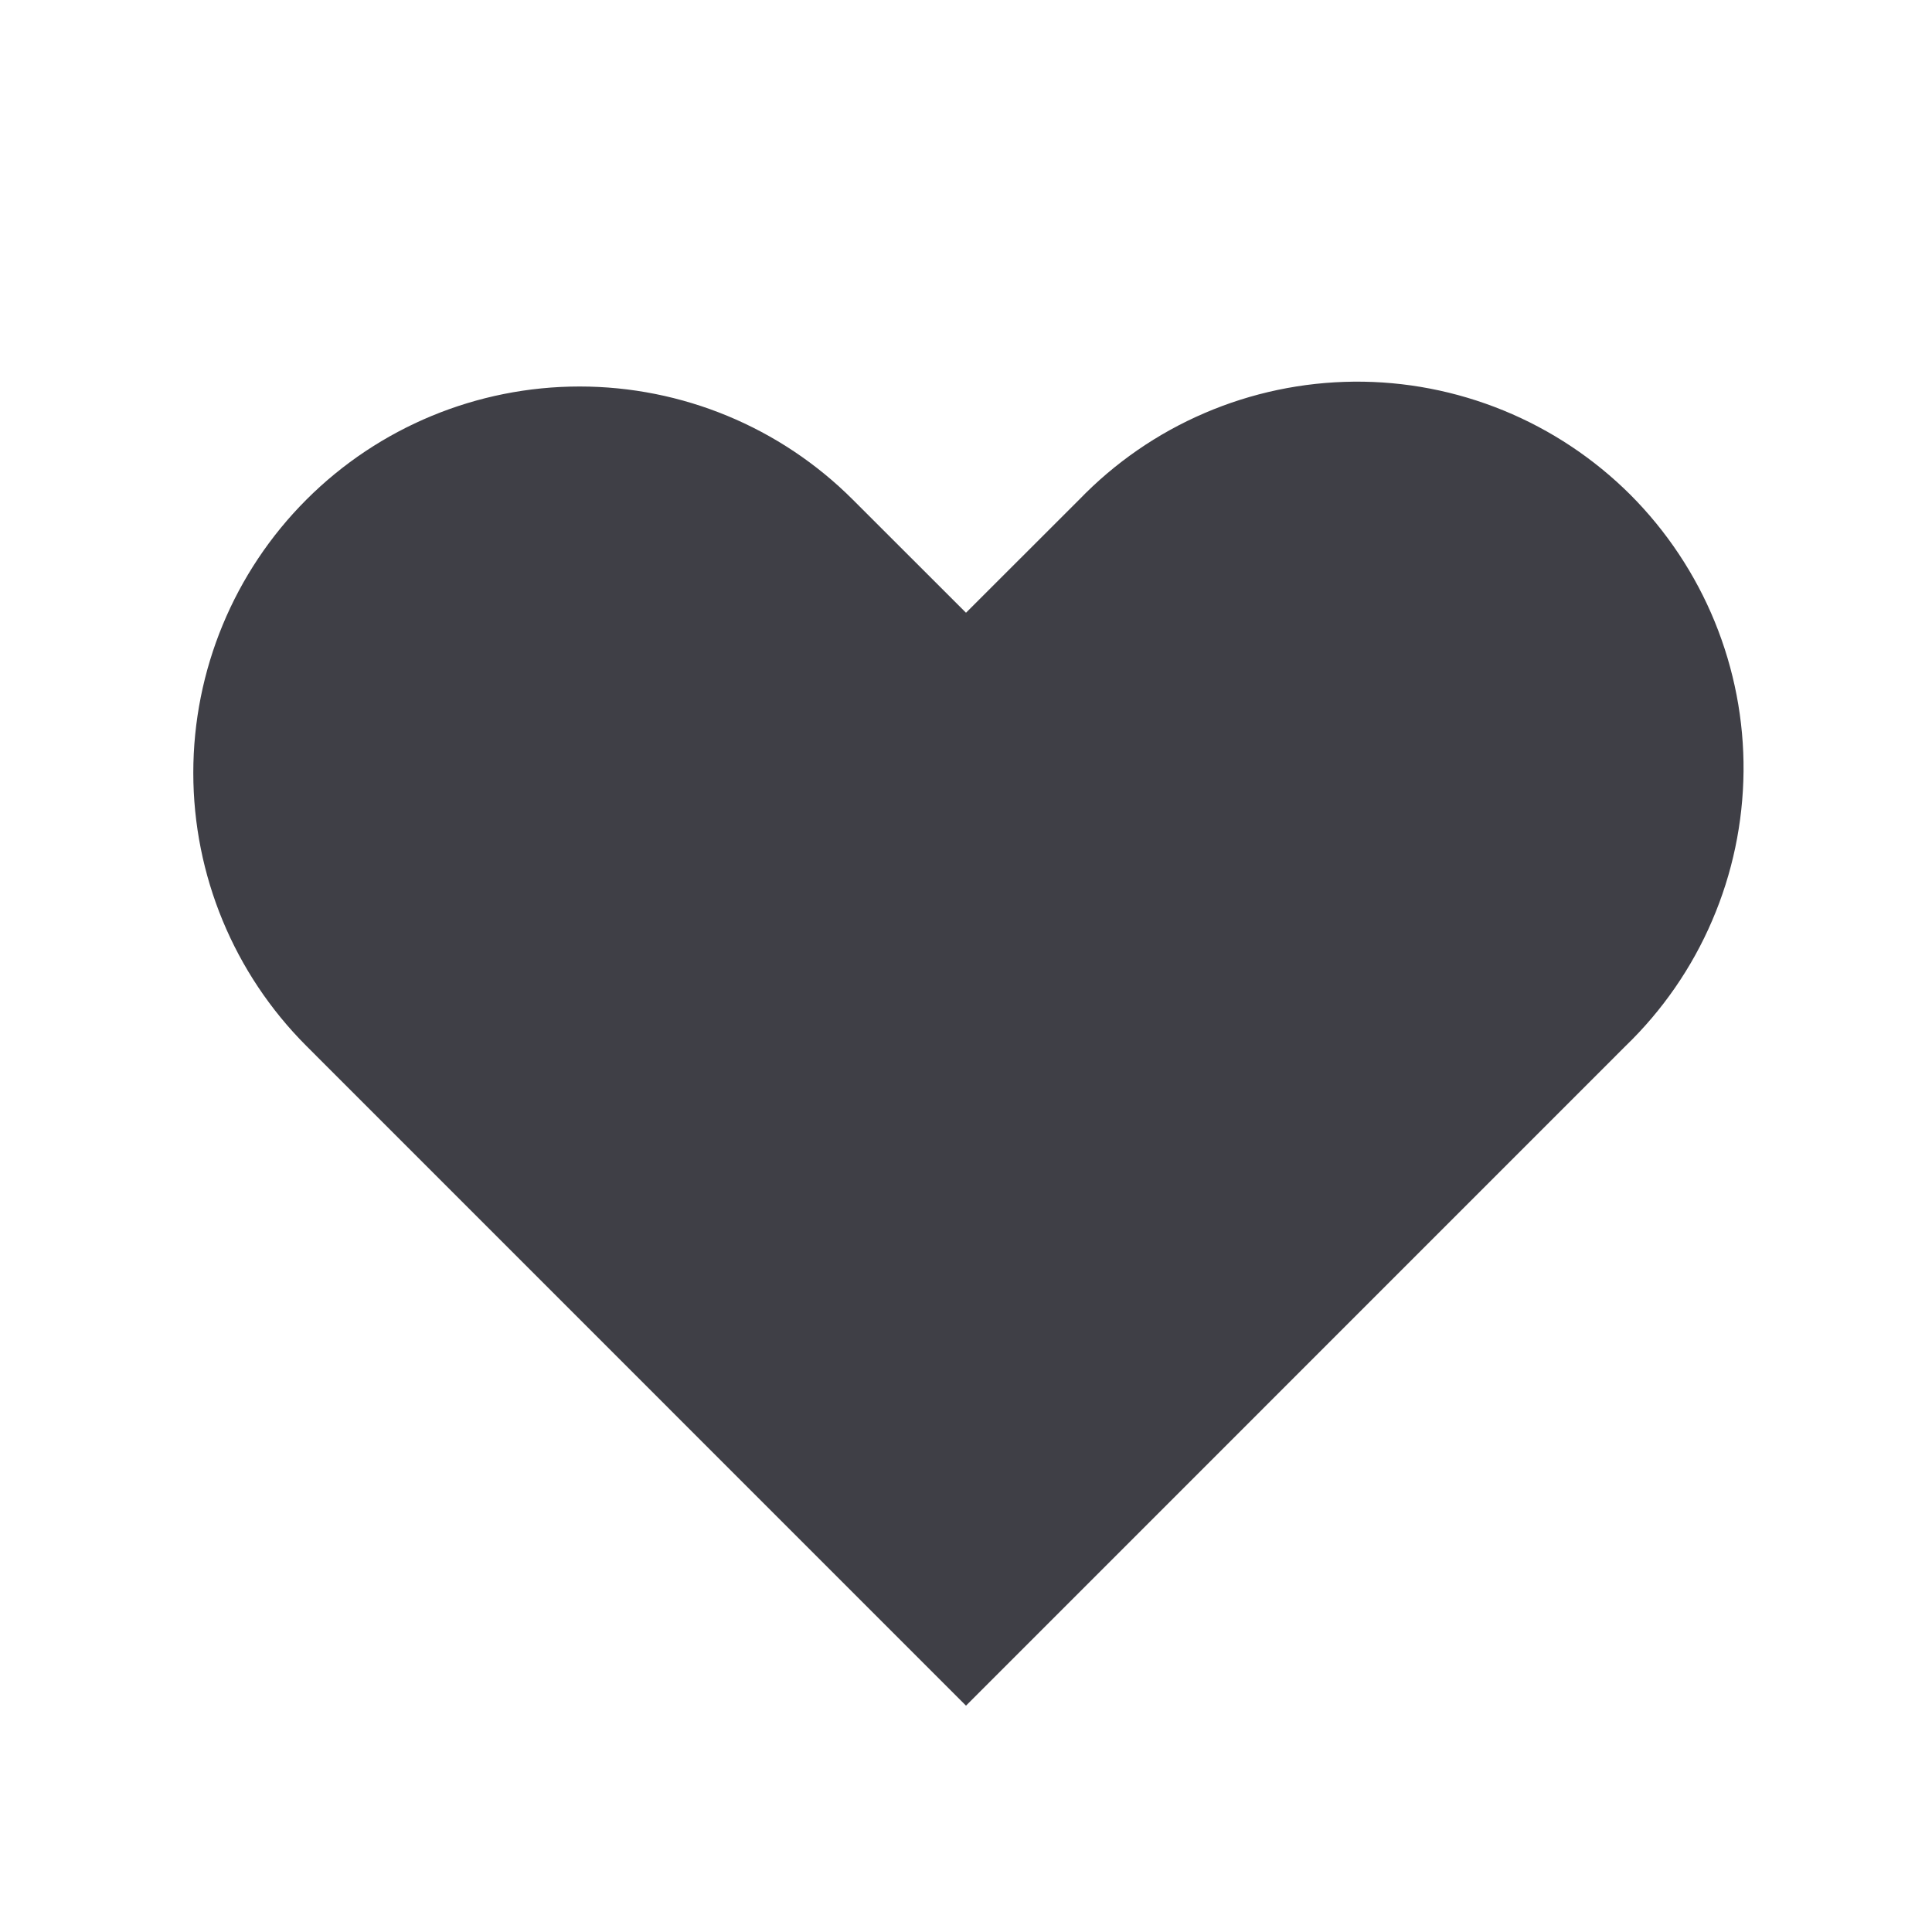
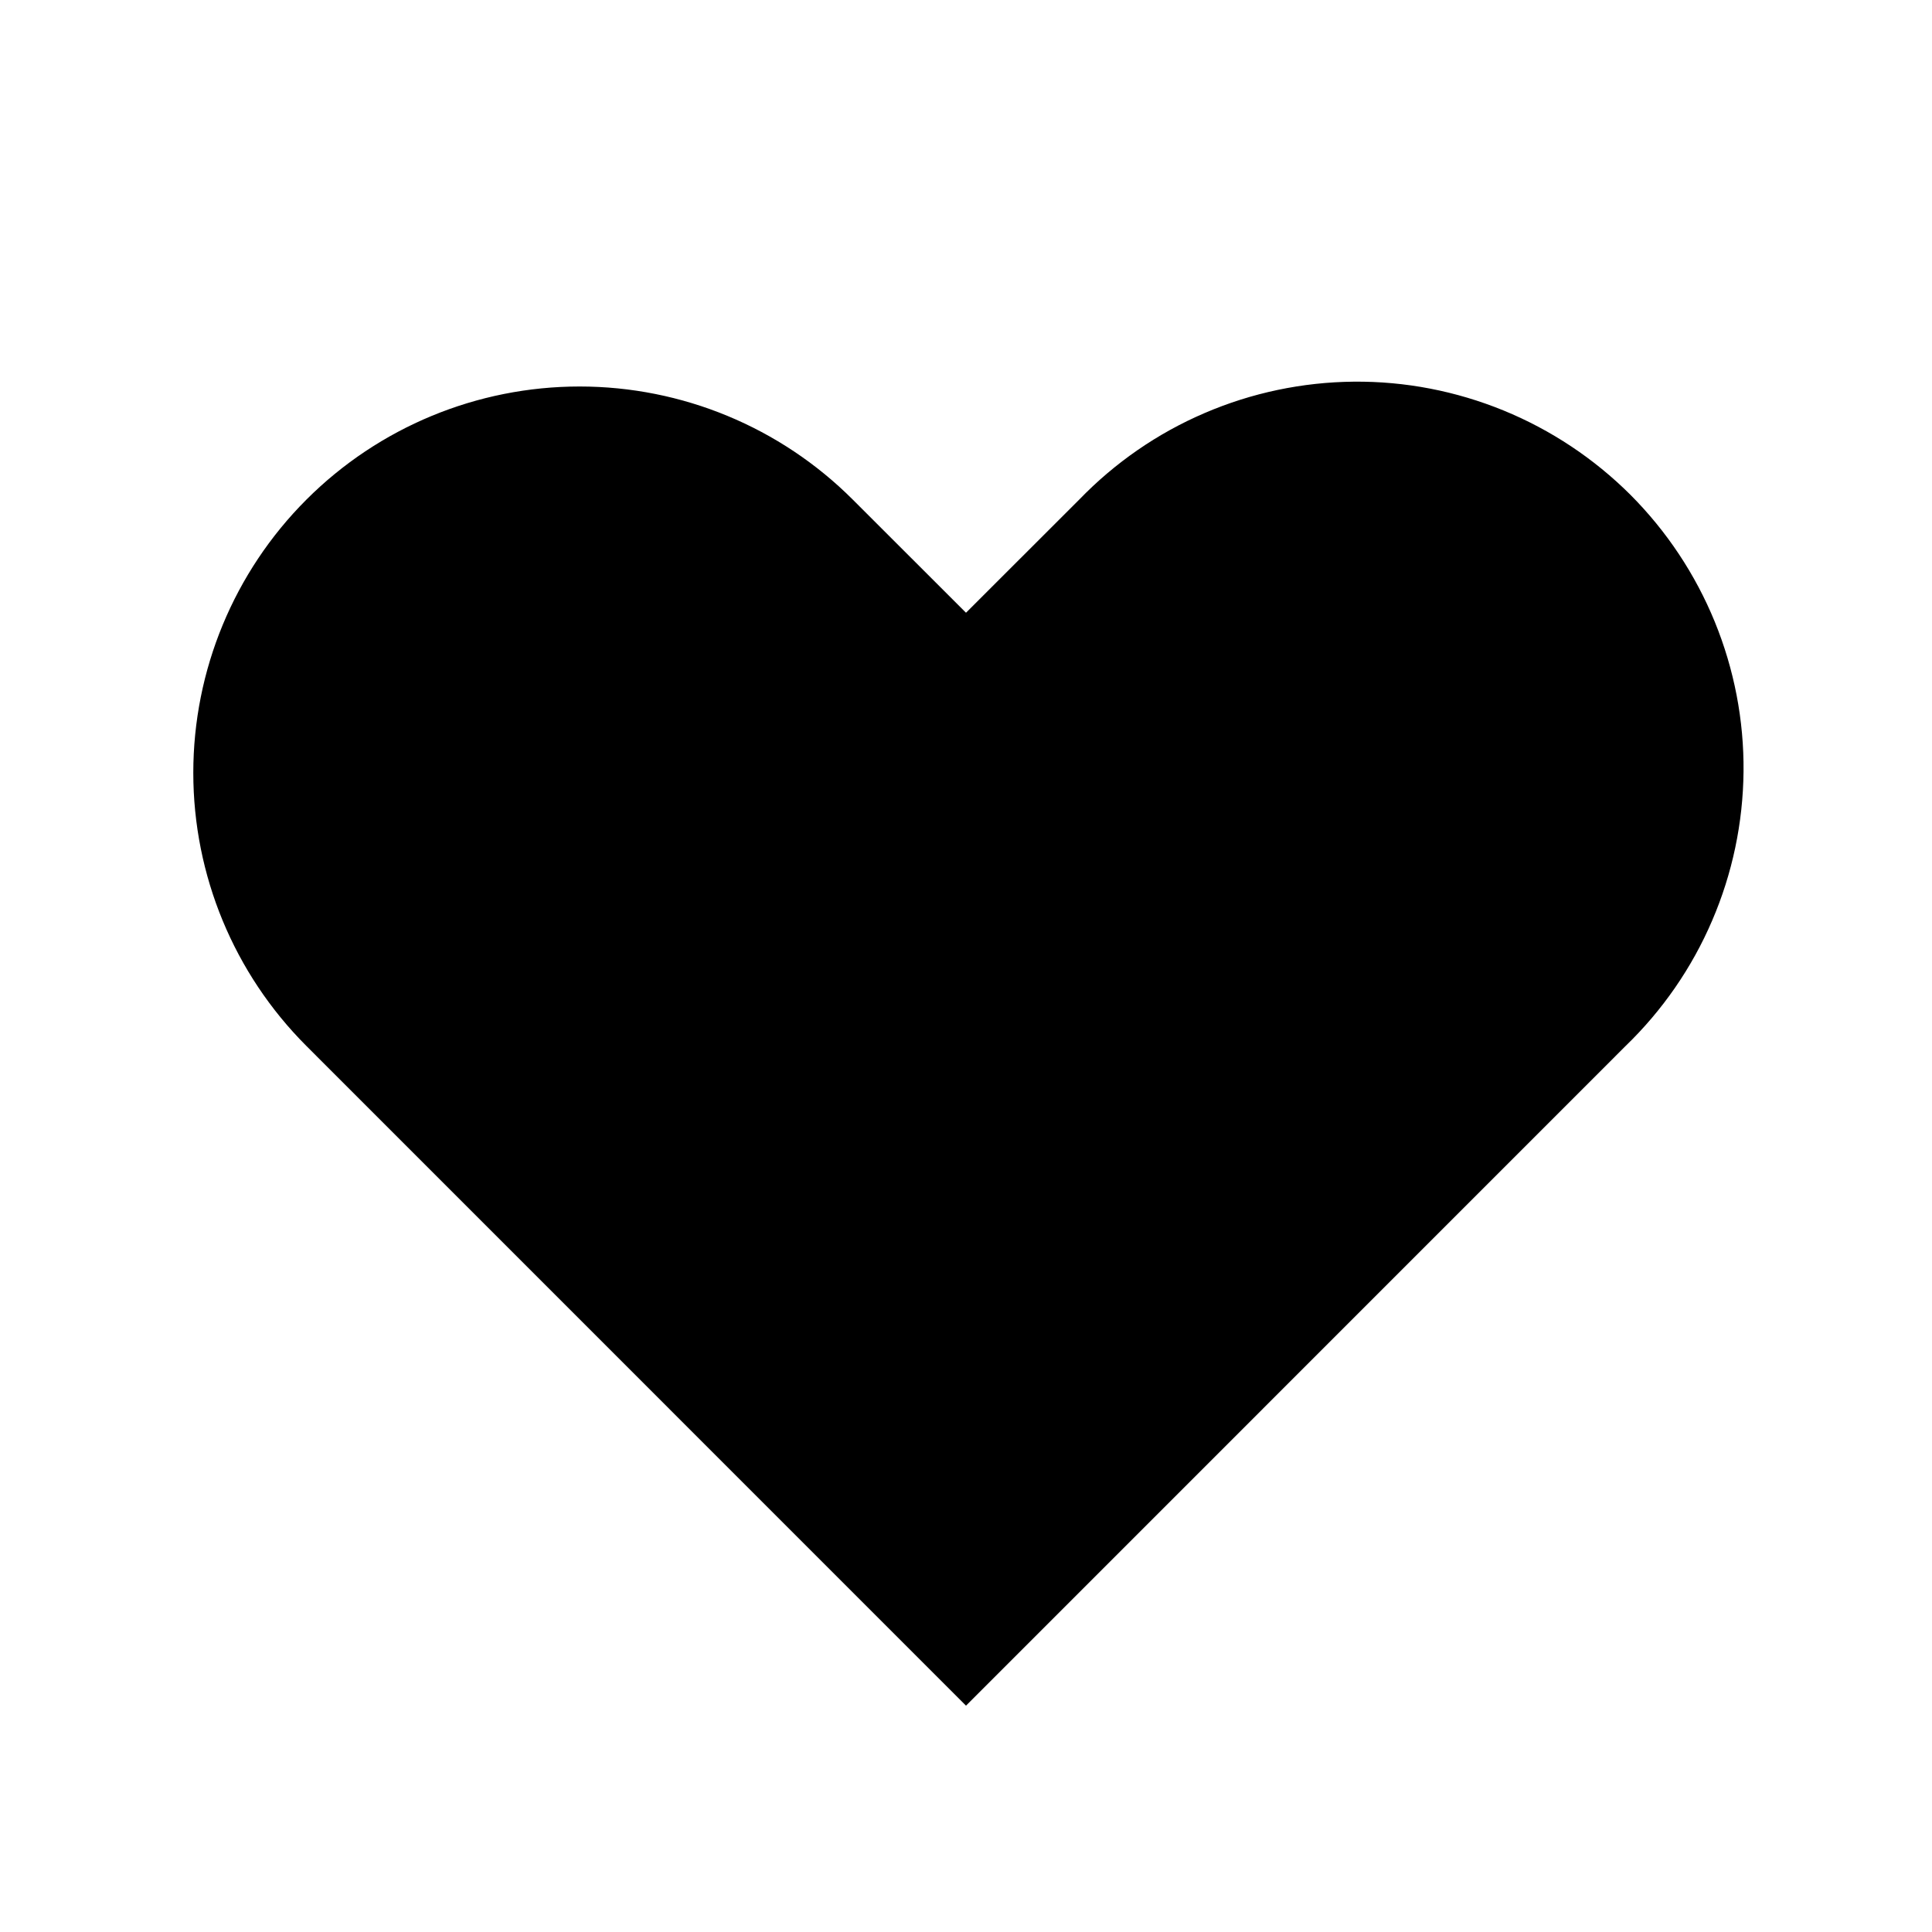
<svg xmlns="http://www.w3.org/2000/svg" width="20" height="20" viewBox="0 0 20 20" fill="none">
-   <path fill-rule="evenodd" clip-rule="evenodd" d="M3.172 5.172C3.922 4.422 4.939 4.001 6 4.001C7.061 4.001 8.078 4.422 8.828 5.172L10 6.343L11.172 5.172C11.541 4.79 11.982 4.485 12.47 4.276C12.958 4.066 13.483 3.956 14.014 3.951C14.546 3.946 15.072 4.048 15.564 4.249C16.055 4.45 16.502 4.747 16.878 5.122C17.253 5.498 17.55 5.945 17.751 6.436C17.952 6.928 18.054 7.455 18.049 7.986C18.044 8.517 17.934 9.042 17.724 9.53C17.515 10.018 17.21 10.459 16.828 10.828L10 17.657L3.172 10.828C2.422 10.078 2.001 9.061 2.001 8C2.001 6.939 2.422 5.922 3.172 5.172Z" fill="#3F3F46" />
+   <path fill-rule="evenodd" clip-rule="evenodd" d="M3.172 5.172C3.922 4.422 4.939 4.001 6 4.001C7.061 4.001 8.078 4.422 8.828 5.172L10 6.343L11.172 5.172C11.541 4.79 11.982 4.485 12.47 4.276C12.958 4.066 13.483 3.956 14.014 3.951C14.546 3.946 15.072 4.048 15.564 4.249C16.055 4.45 16.502 4.747 16.878 5.122C17.253 5.498 17.55 5.945 17.751 6.436C17.952 6.928 18.054 7.455 18.049 7.986C18.044 8.517 17.934 9.042 17.724 9.53C17.515 10.018 17.21 10.459 16.828 10.828L10 17.657L3.172 10.828C2.422 10.078 2.001 9.061 2.001 8C2.001 6.939 2.422 5.922 3.172 5.172Z" fill="currentColor" />
</svg>
